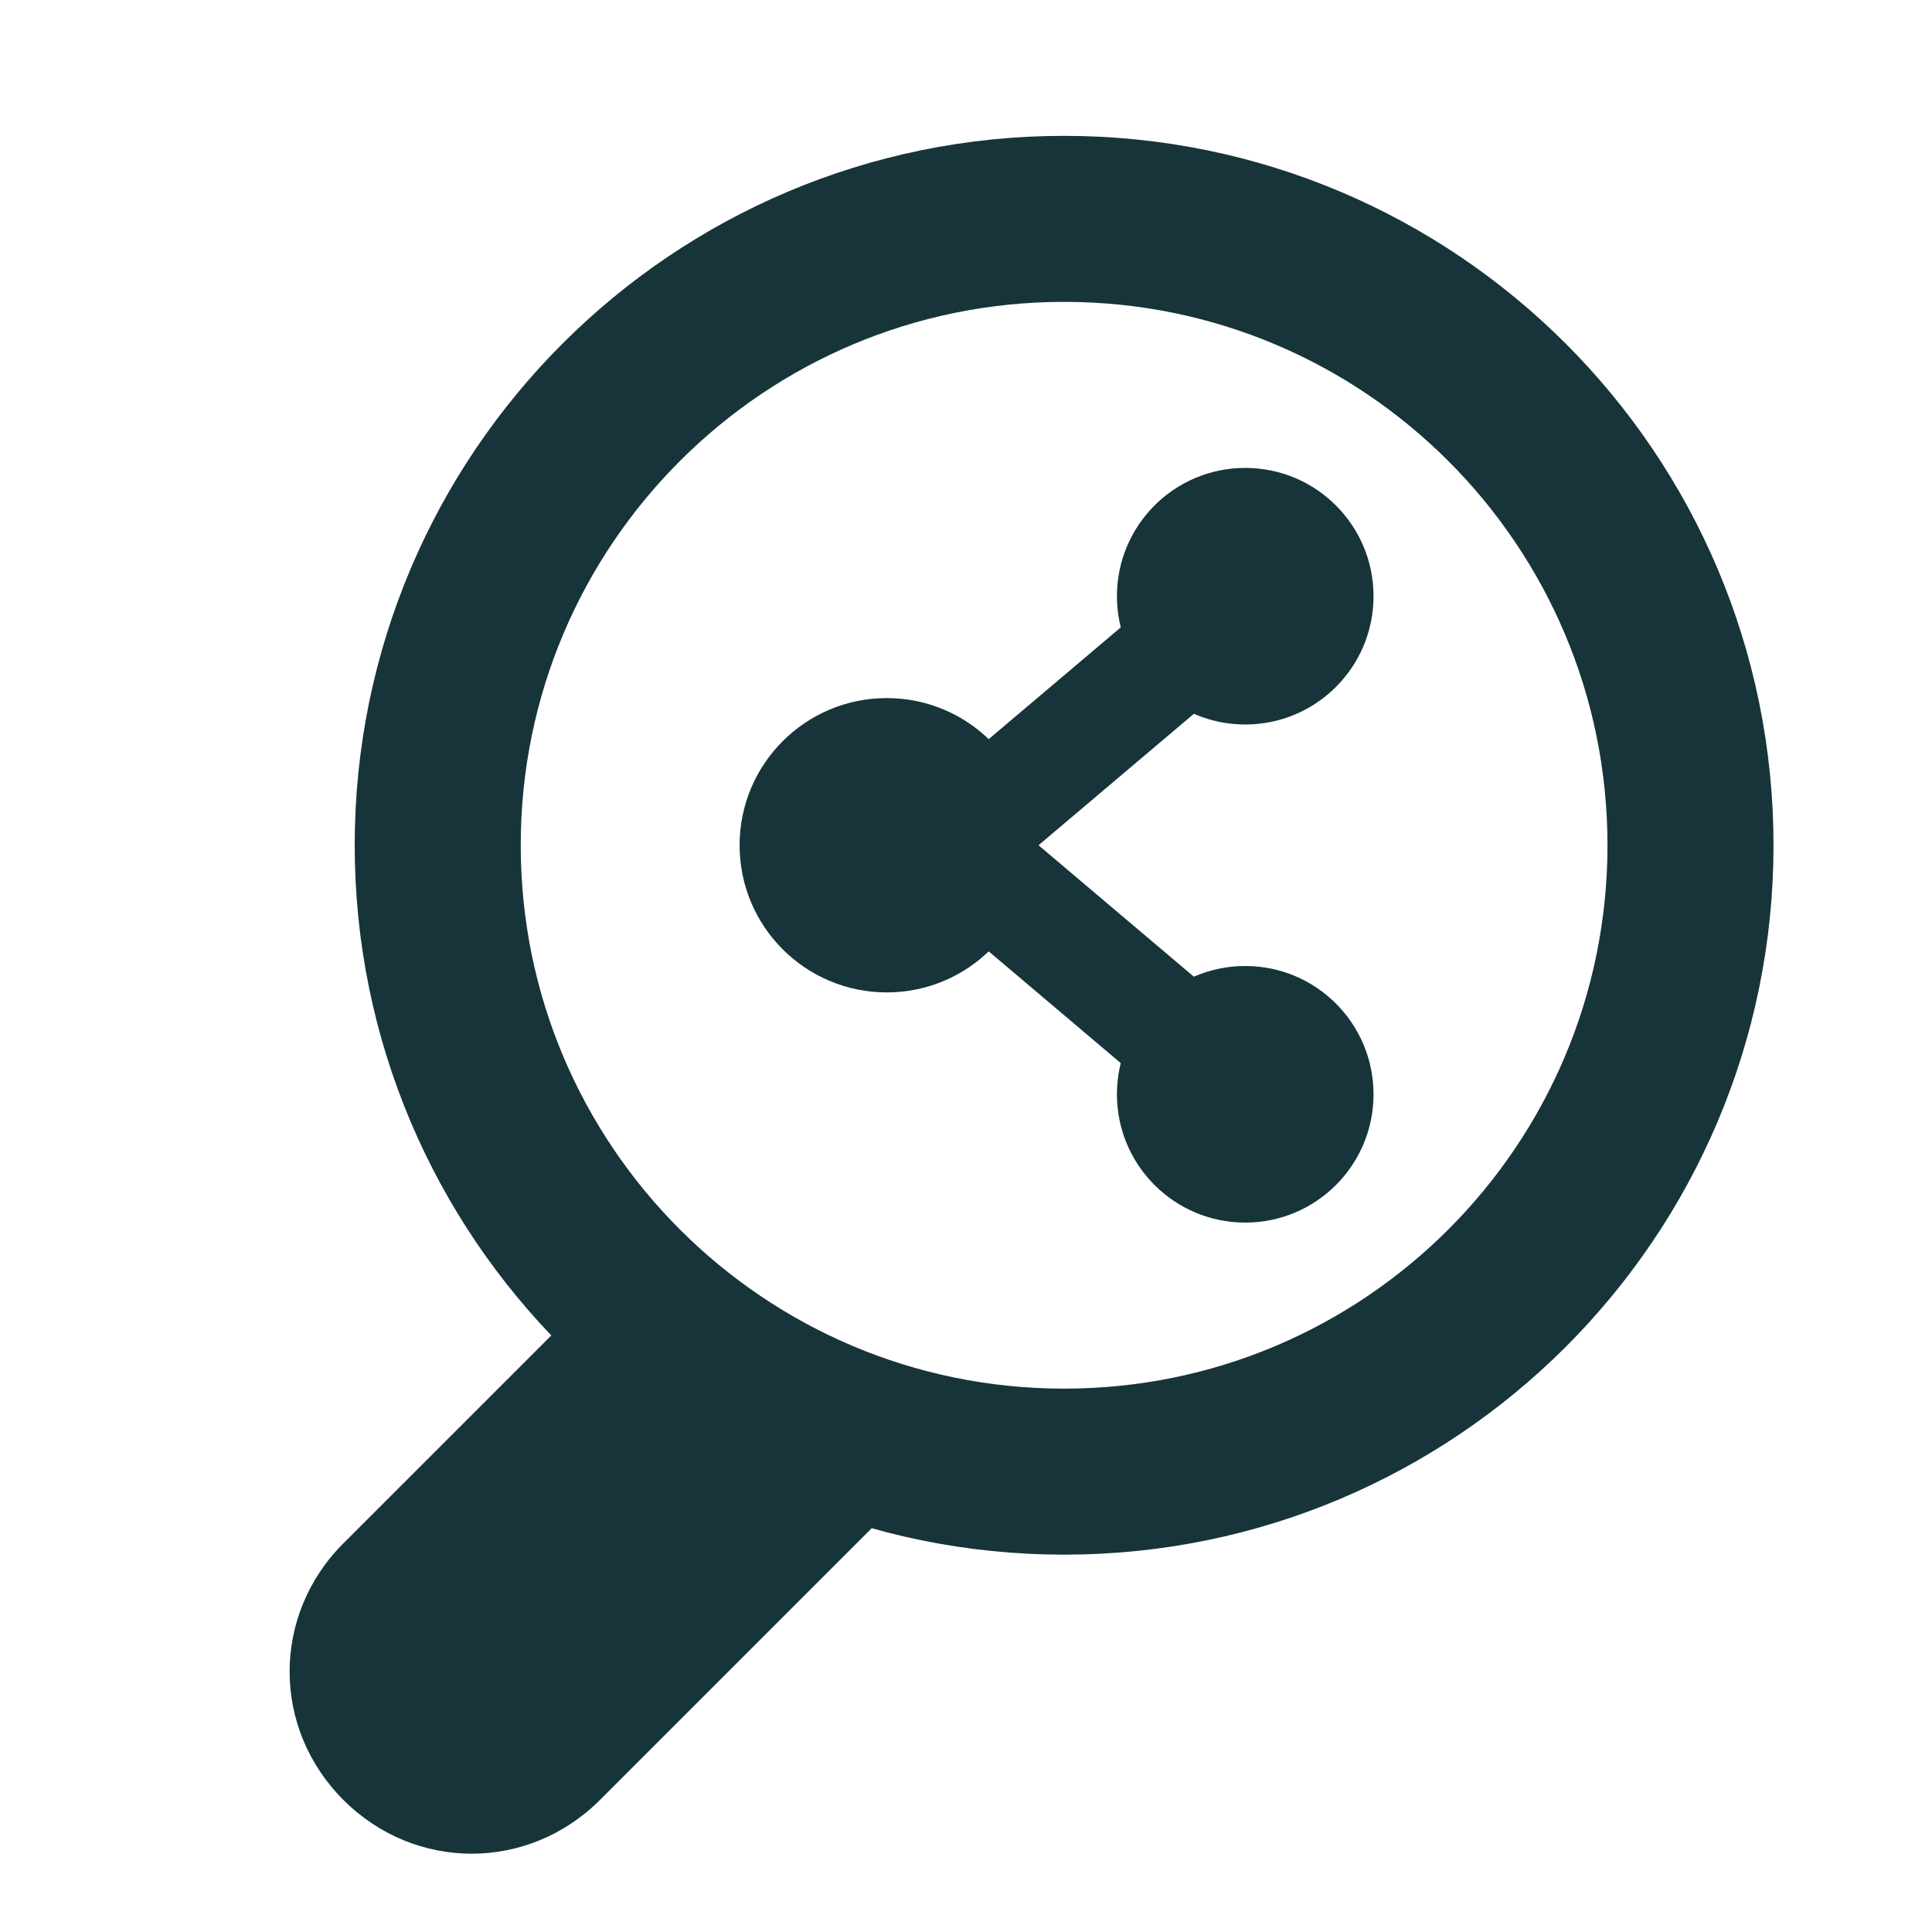
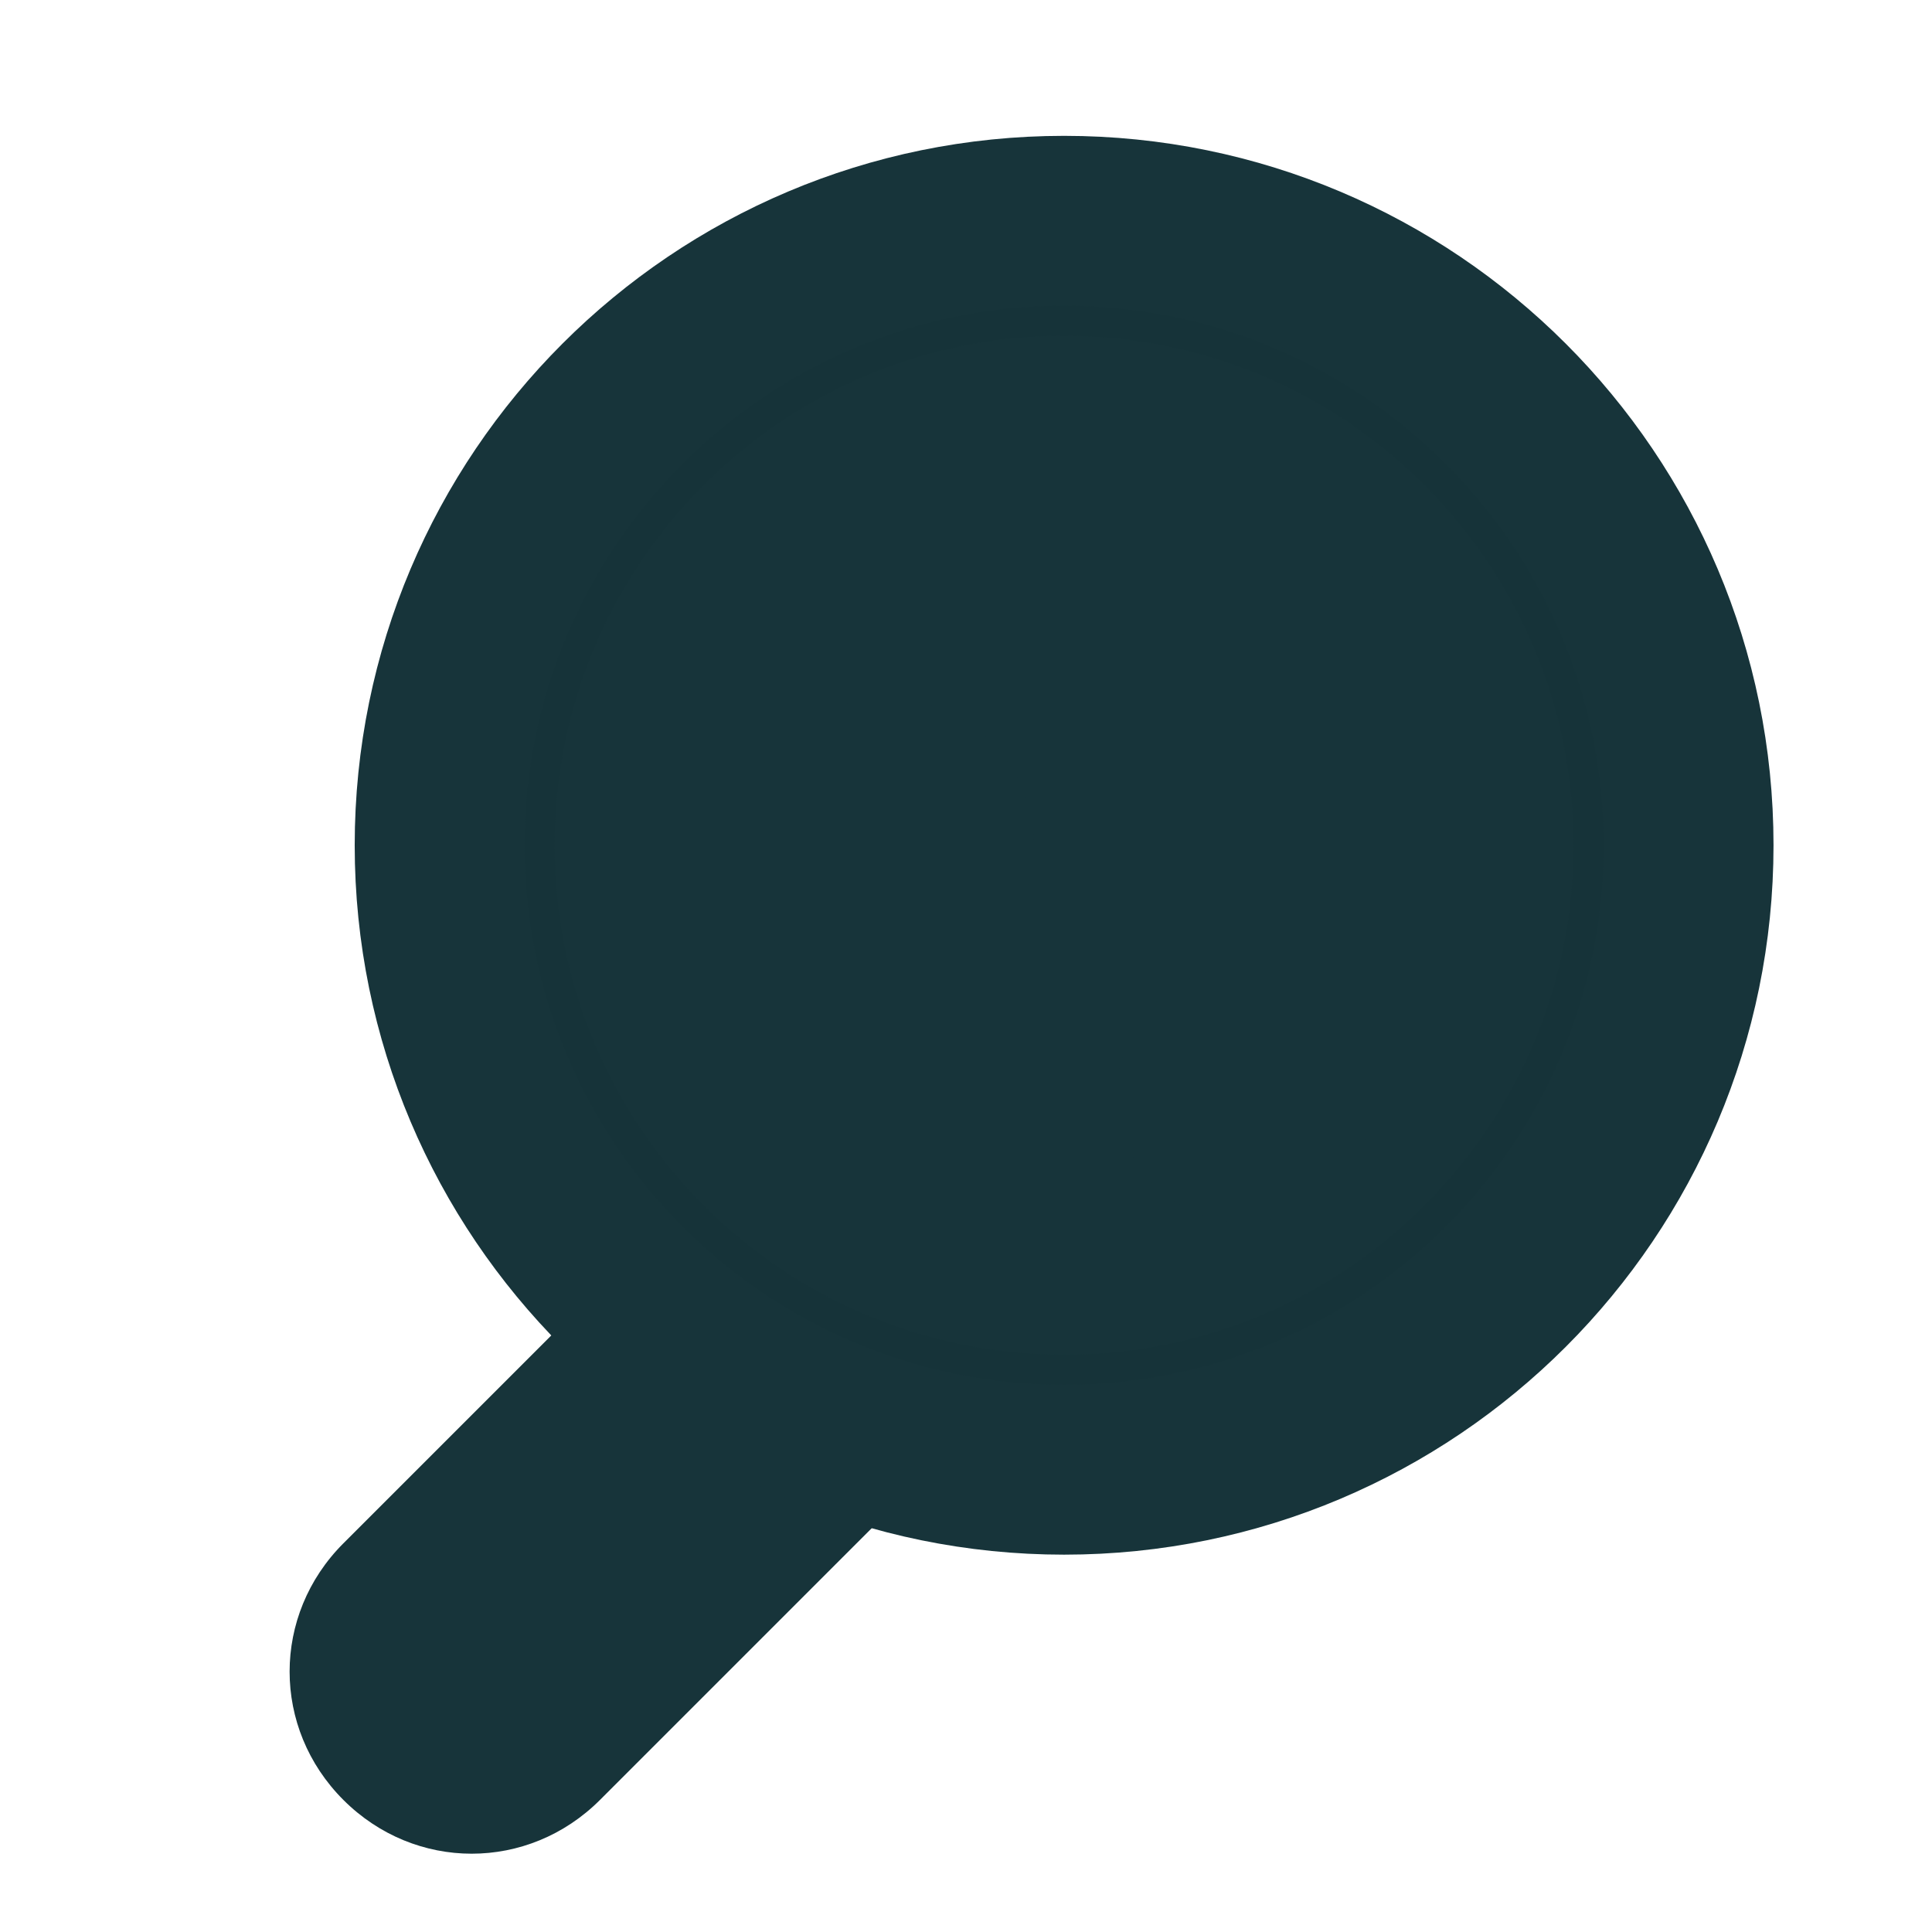
- <svg xmlns="http://www.w3.org/2000/svg" viewBox="0 0 512 512" role="img" aria-label="RightLens AI symbol">
+ <svg xmlns="http://www.w3.org/2000/svg" viewBox="0 0 512 512" role="img" aria-labelledby="title desc">
  <path d="M174 326 L91 409 C72 428 72 458 91 477 C110 496 140 496 159 477 L242 394 Z" fill="#17343A" />
-   <circle cx="282" cy="224" r="166" fill="none" stroke="#17343A" stroke-width="44" />
-   <path d="M252 224 L317 169 M252 224 L317 279" fill="none" stroke="#17343A" stroke-width="30" stroke-linecap="round" />
+   <circle cx="282" cy="224" r="166" fill="#17343A" stroke="#17343A" stroke-width="44" />
+   <circle cx="282" cy="224" r="139" fill="none" stroke="#17343A" stroke-opacity=".34" stroke-width="8" />
+   <path d="M252 224 L317 169 M252 224 L317 279" fill="none" stroke="#17343A" stroke-width="30" stroke-linecap="round" stroke-linejoin="round" />
  <circle cx="235" cy="224" r="39" fill="#17343A" />
  <circle cx="330" cy="158" r="34" fill="#17343A" />
  <circle cx="330" cy="290" r="34" fill="#17343A" />
</svg>
